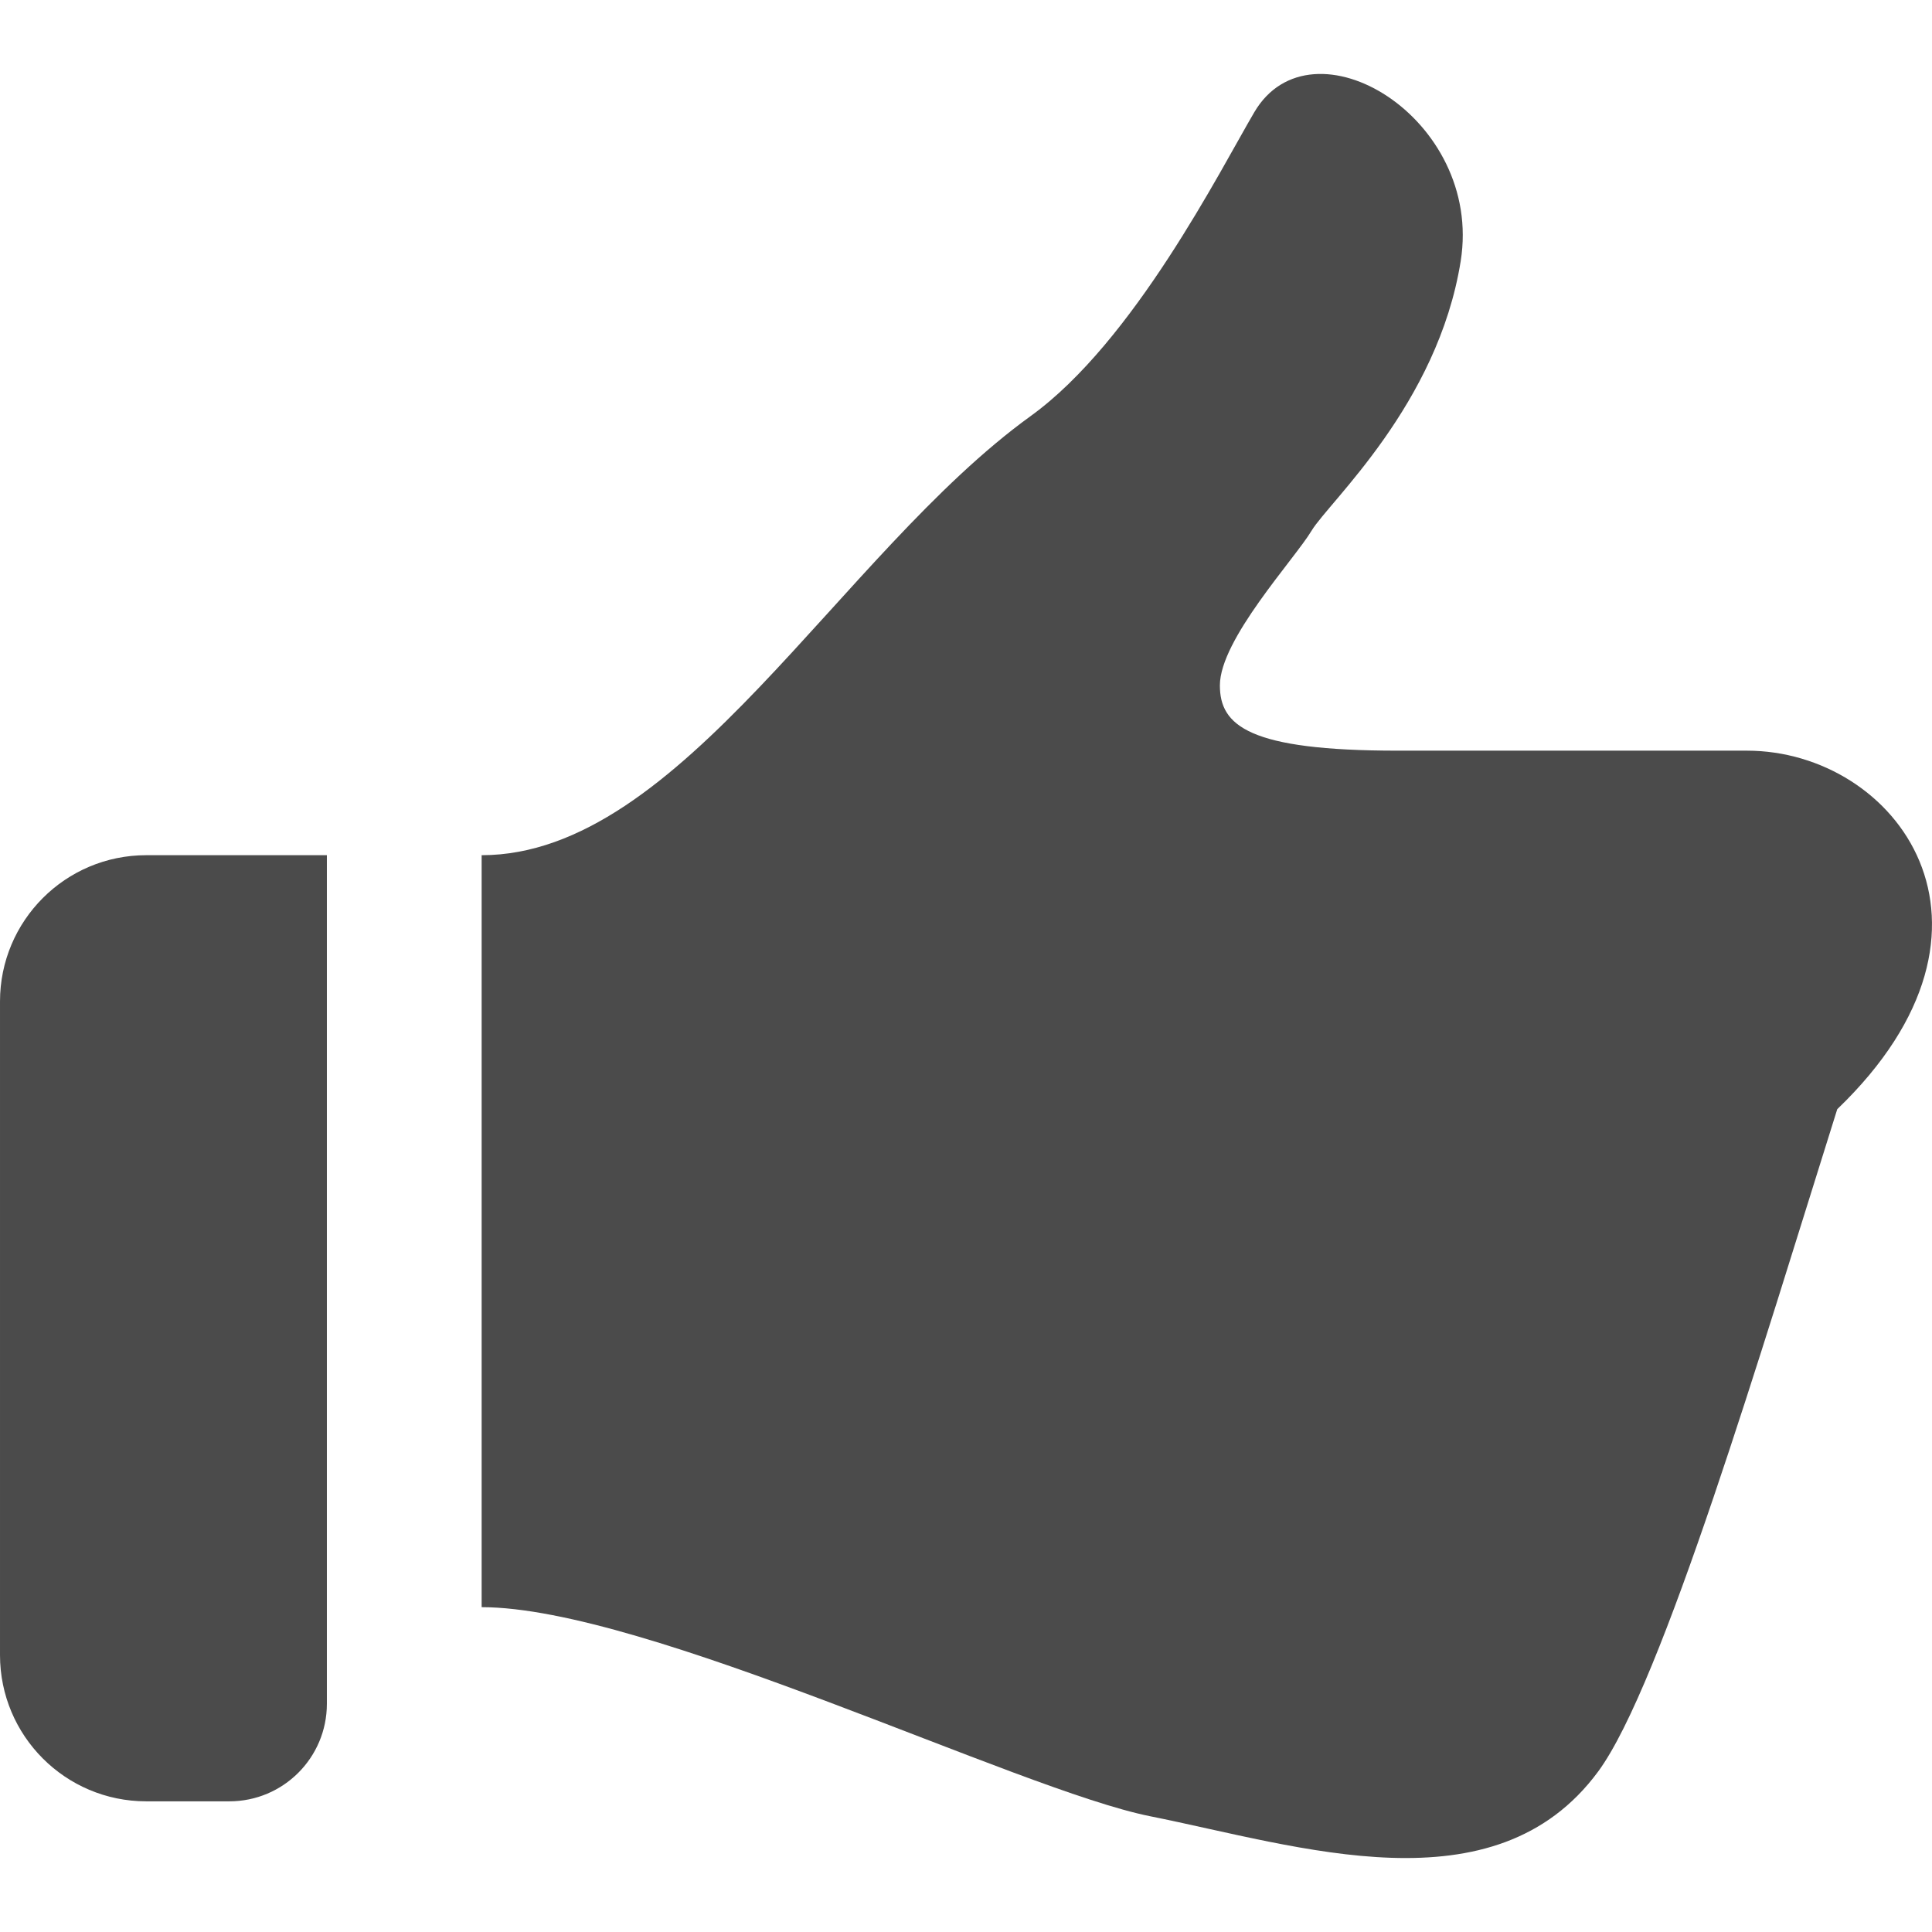
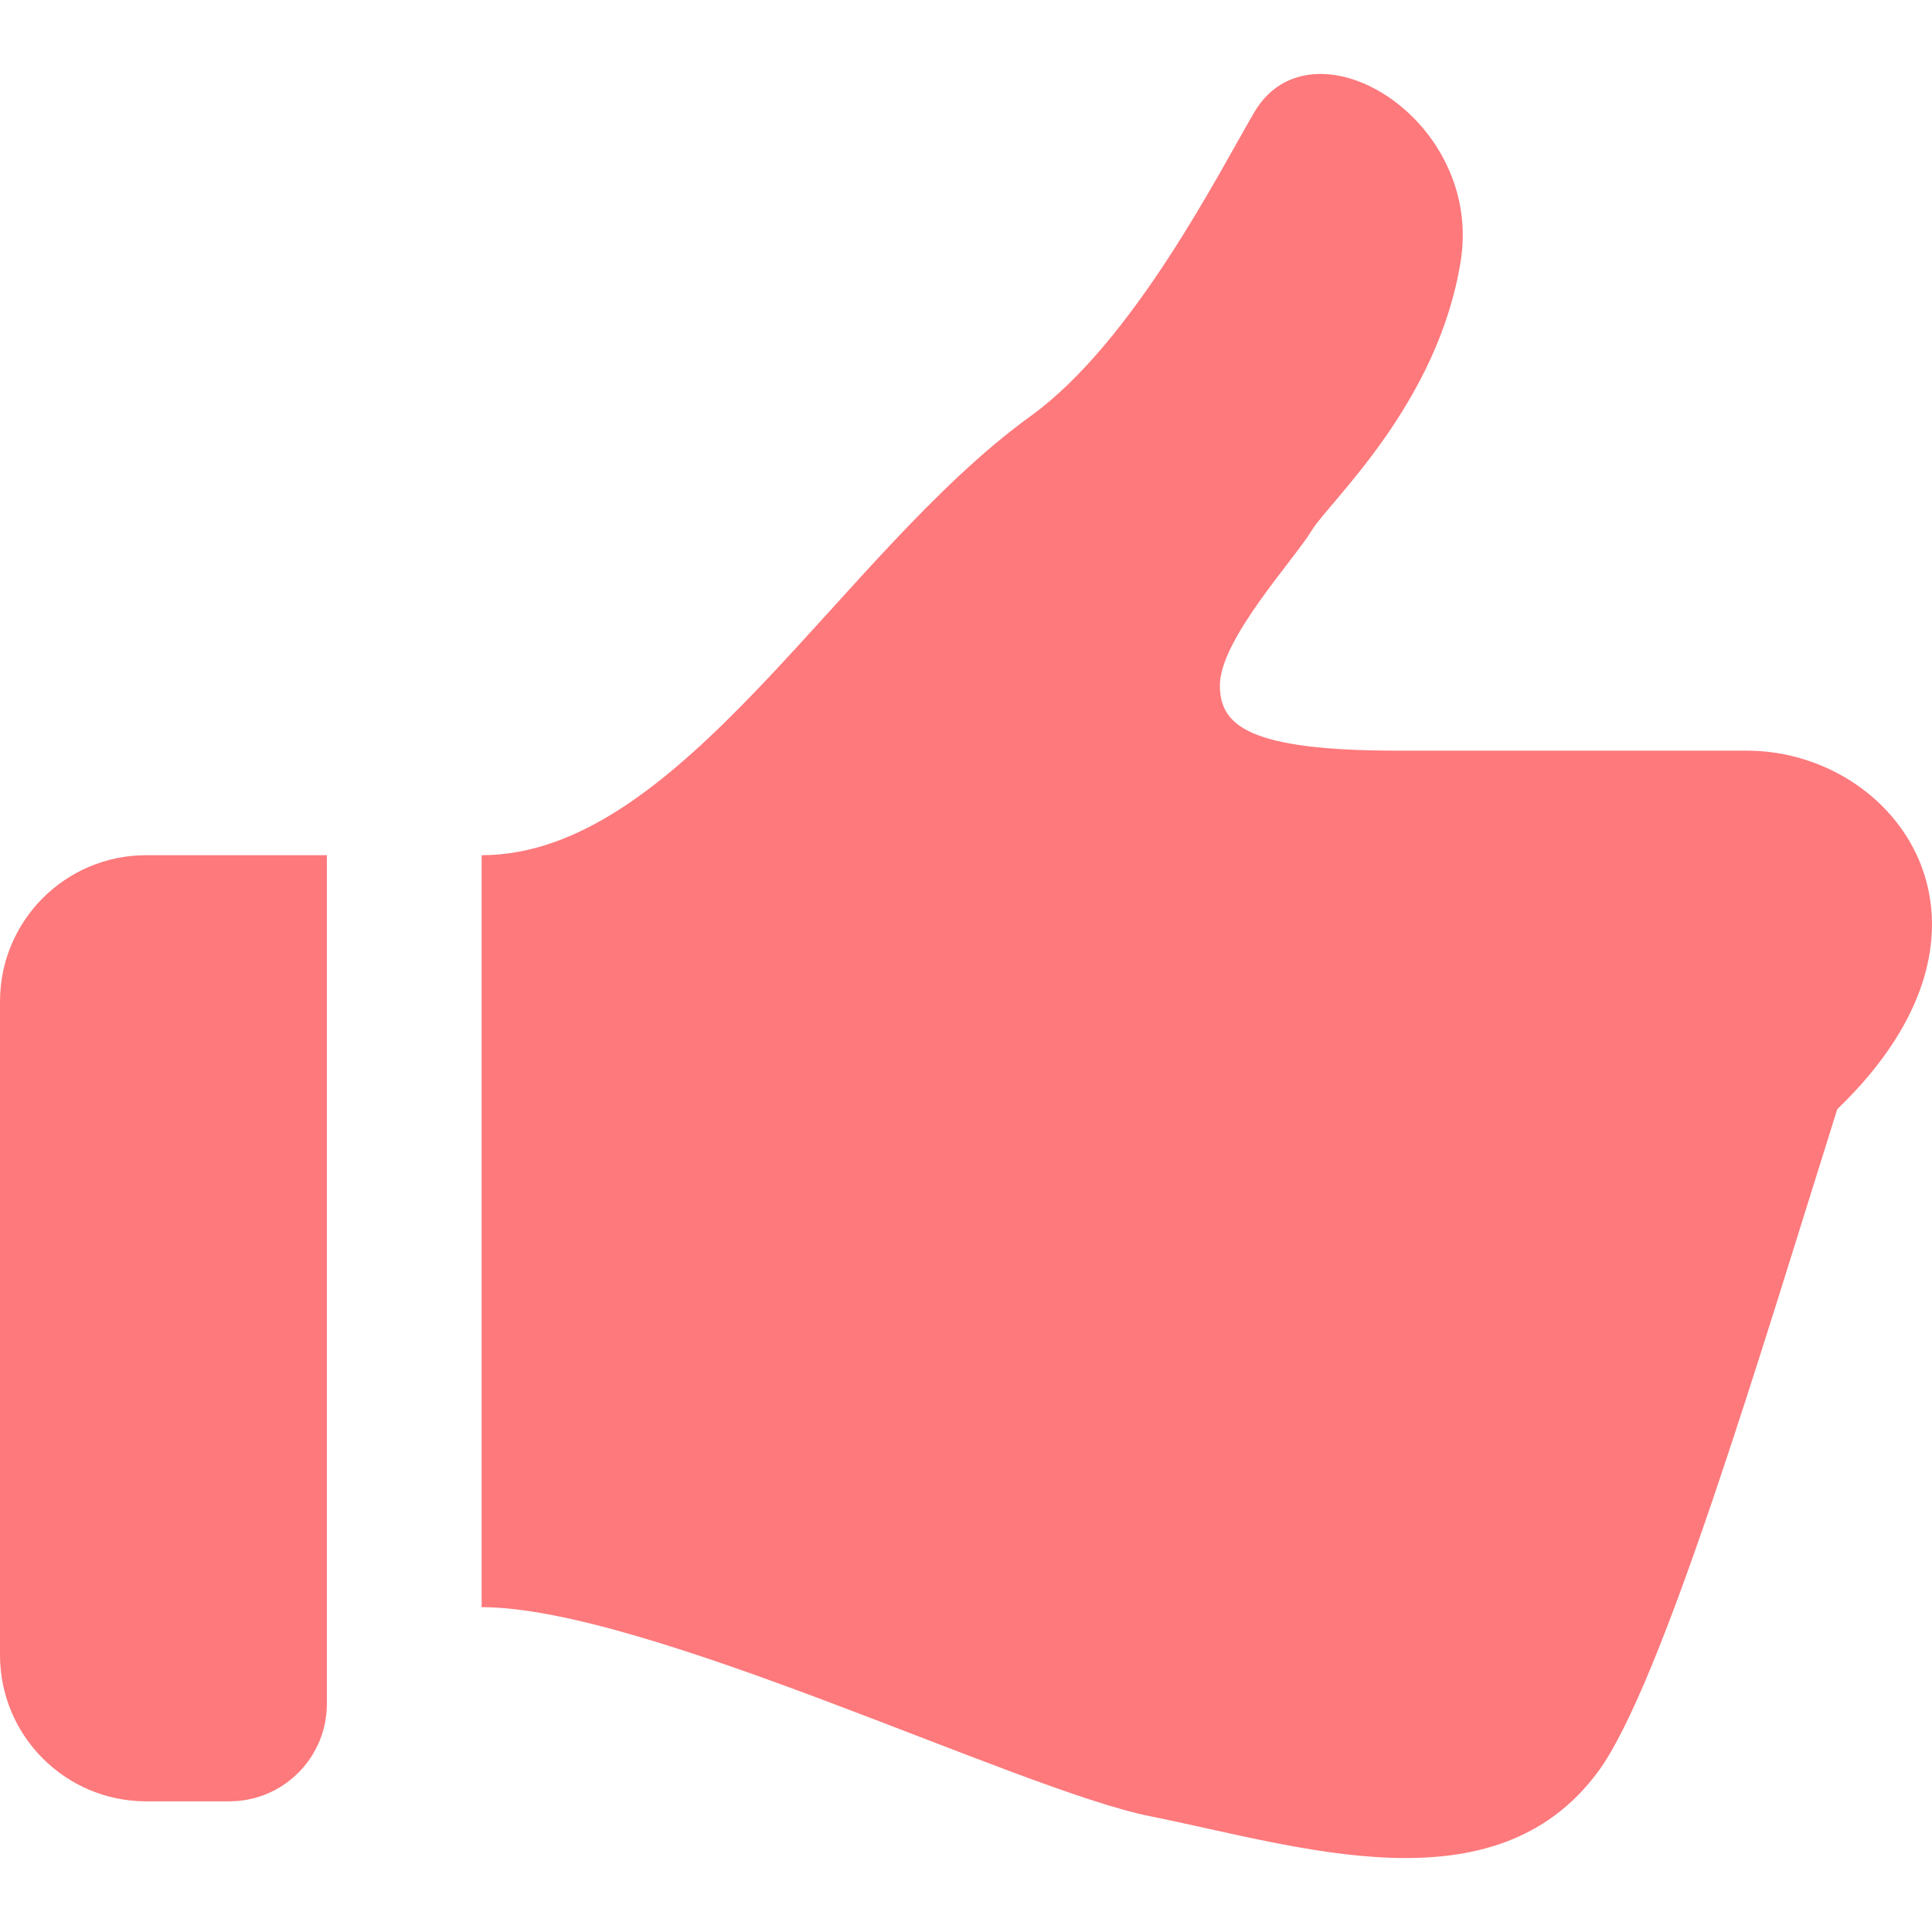
<svg xmlns="http://www.w3.org/2000/svg" version="1.1" id="_x32_" x="0px" y="0px" width="512px" height="512px" viewBox="0 0 512 512" style="width: 256px; height: 256px; opacity: 1;" xml:space="preserve">
  <style type="text/css">

	.st0{fill:#FD797C;}

</style>
  <g>
-     <path class="st0" d="M462.938,198.933c-9.688,0-43.437,0-92.562,0c-39.5,0-47.094-6.656-47.094-17.297   c0-12.156,19.75-33.406,24.313-41.016c4.563-7.594,33.422-33.406,39.5-71.391s-39.5-65.328-54.688-39.5   c-9.016,15.328-31.906,60.766-59.25,80.516c-50.719,36.641-92.672,116.391-145.516,116.391v199.281   c43.547,0,142.203,48.406,177.156,55.406c39.578,7.922,91.297,25.406,118.75-11.875c16.921-22.984,43.437-112.219,63.343-175.5   C537.376,245.448,502.517,198.933,462.938,198.933z" style="fill: rgb(75, 75, 75);" />
-     <path class="st0" d="M0.001,265.401v173.203c0,21.406,17.344,38.766,38.75,38.766h22.031c14.266,0,25.844-11.563,25.844-25.844   V226.636H38.751C17.345,226.636,0.001,243.995,0.001,265.401z" style="fill: rgb(75, 75, 75);" />
+     <path class="st0" d="M462.938,198.933c-9.688,0-43.437,0-92.562,0c-39.5,0-47.094-6.656-47.094-17.297   c0-12.156,19.75-33.406,24.313-41.016c4.563-7.594,33.422-33.406,39.5-71.391s-39.5-65.328-54.688-39.5   c-9.016,15.328-31.906,60.766-59.25,80.516c-50.719,36.641-92.672,116.391-145.516,116.391v199.281   c43.547,0,142.203,48.406,177.156,55.406c39.578,7.922,91.297,25.406,118.75-11.875c16.921-22.984,43.437-112.219,63.343-175.5   C537.376,245.448,502.517,198.933,462.938,198.933z" />
+     <path class="st0" d="M0.001,265.401v173.203c0,21.406,17.344,38.766,38.75,38.766h22.031c14.266,0,25.844-11.563,25.844-25.844   V226.636H38.751C17.345,226.636,0.001,243.995,0.001,265.401z" />
  </g>
</svg>
